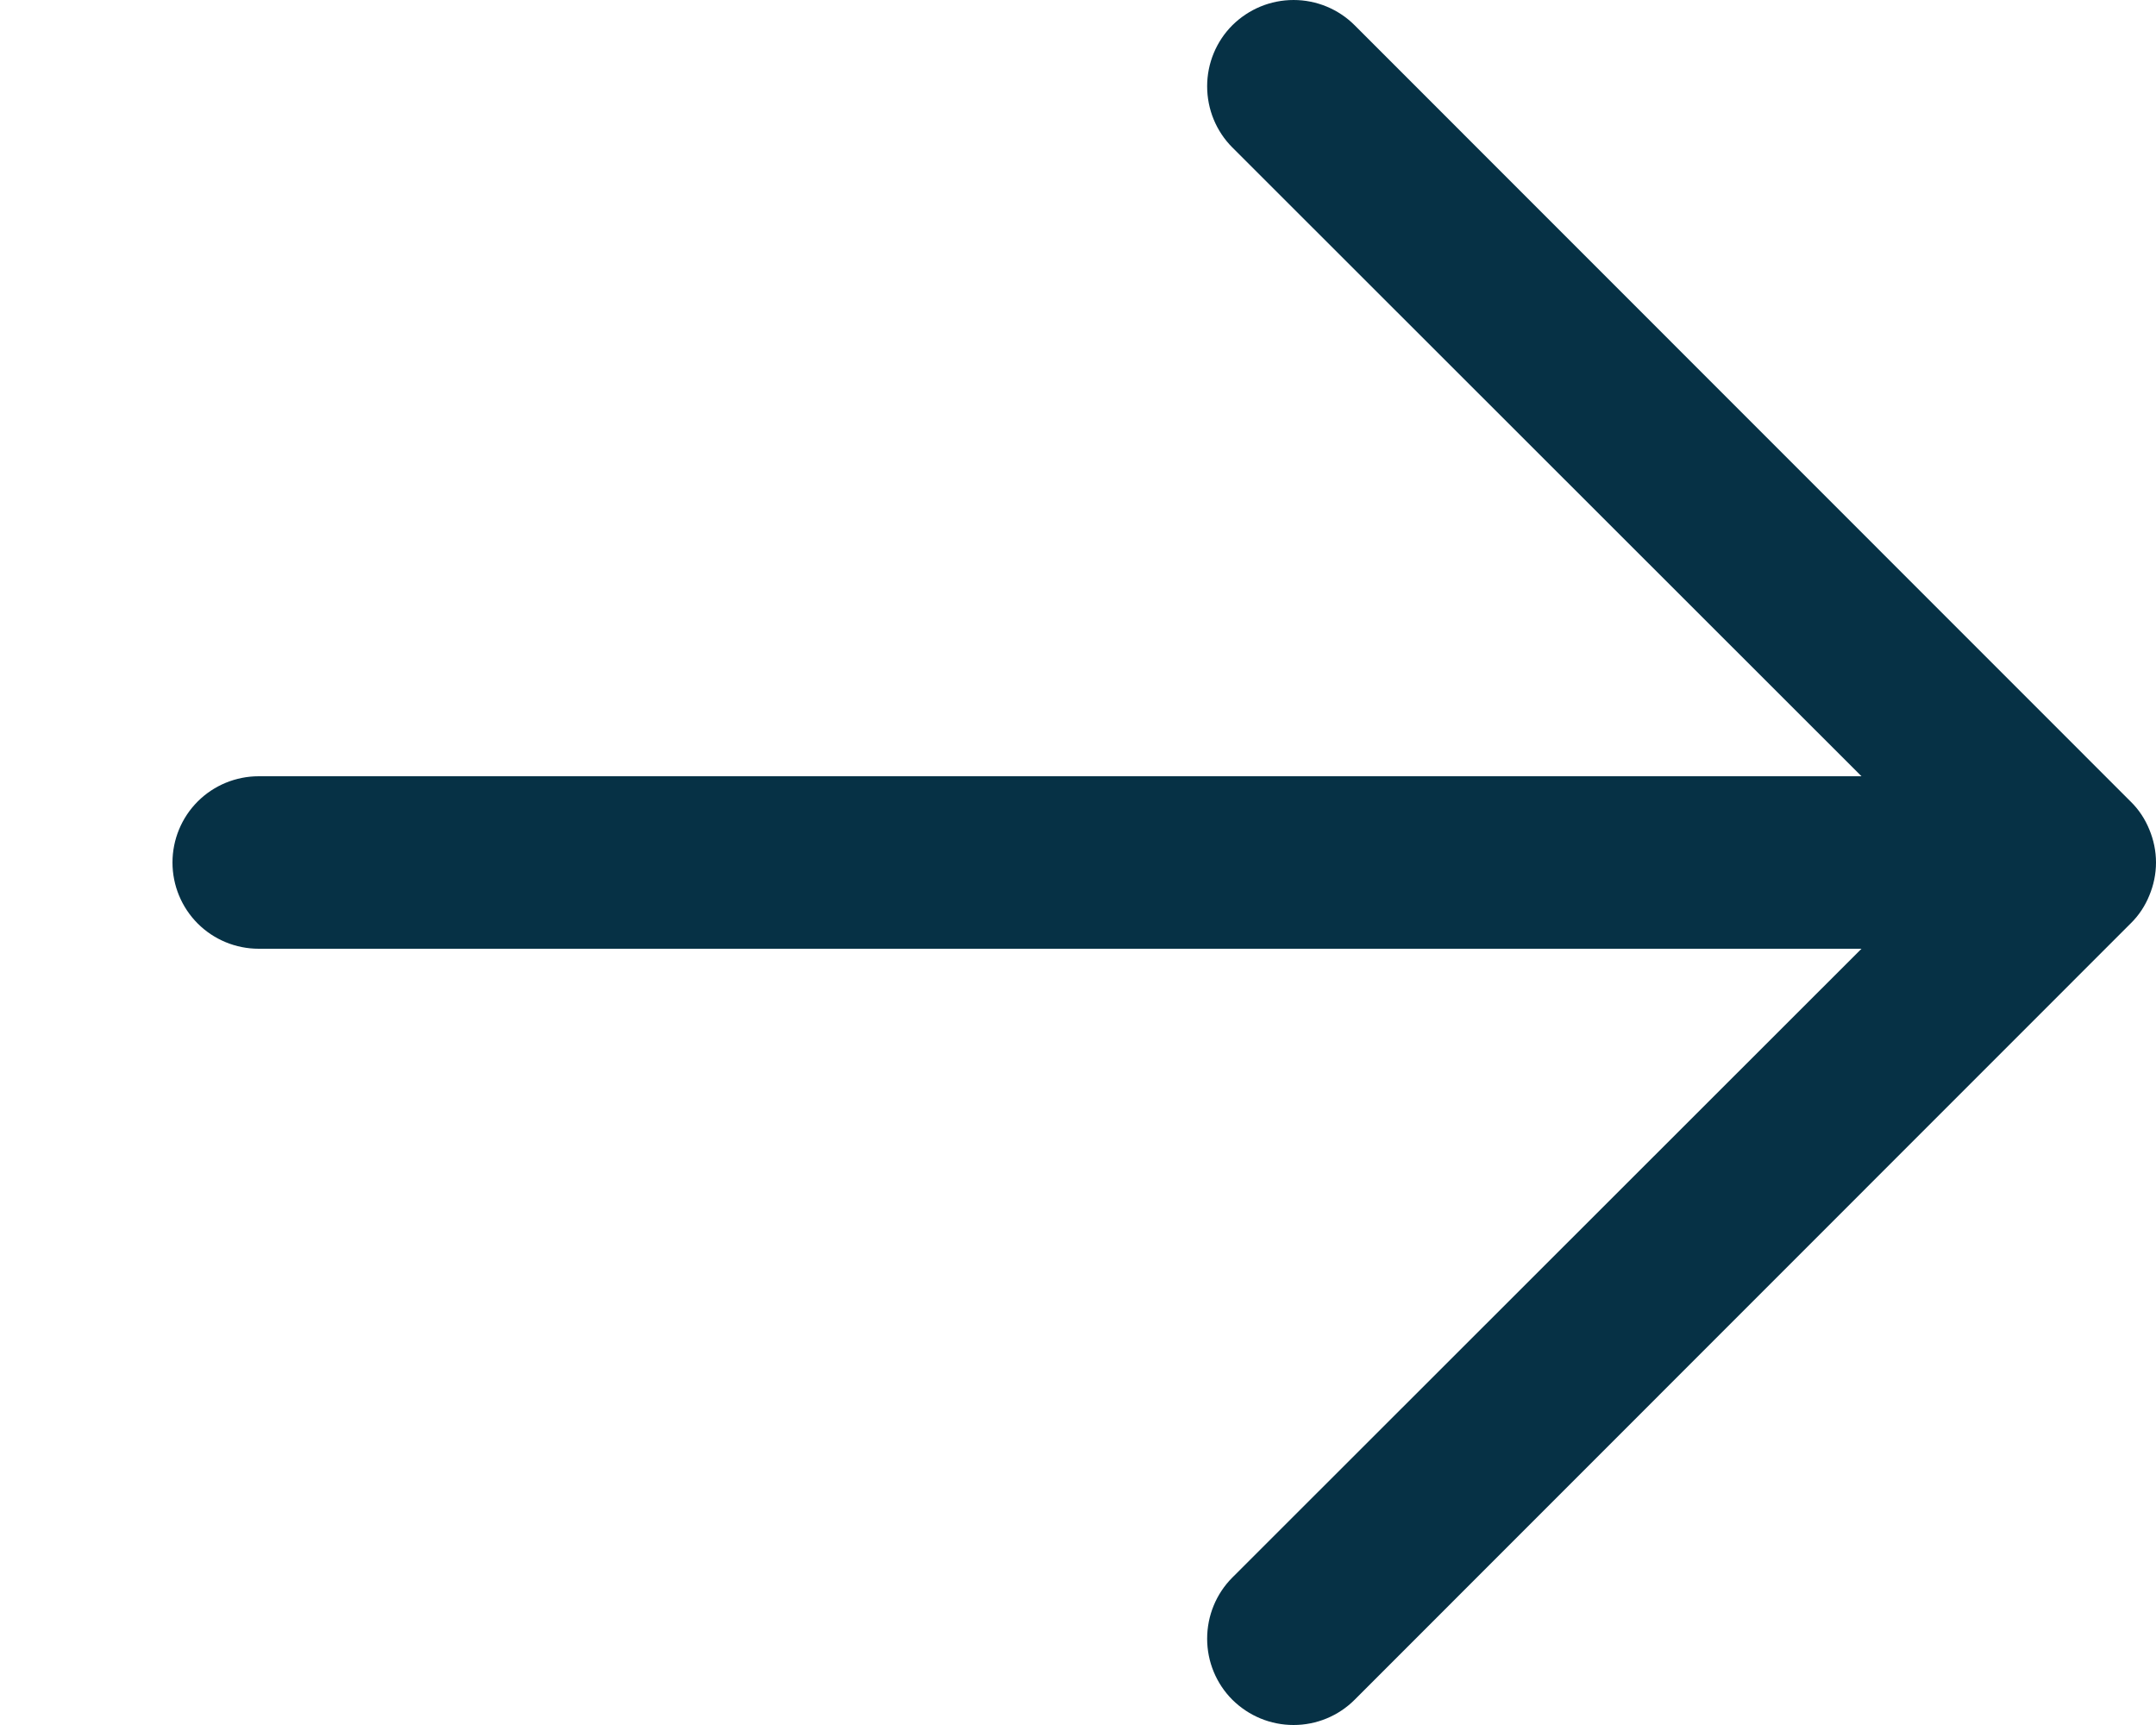
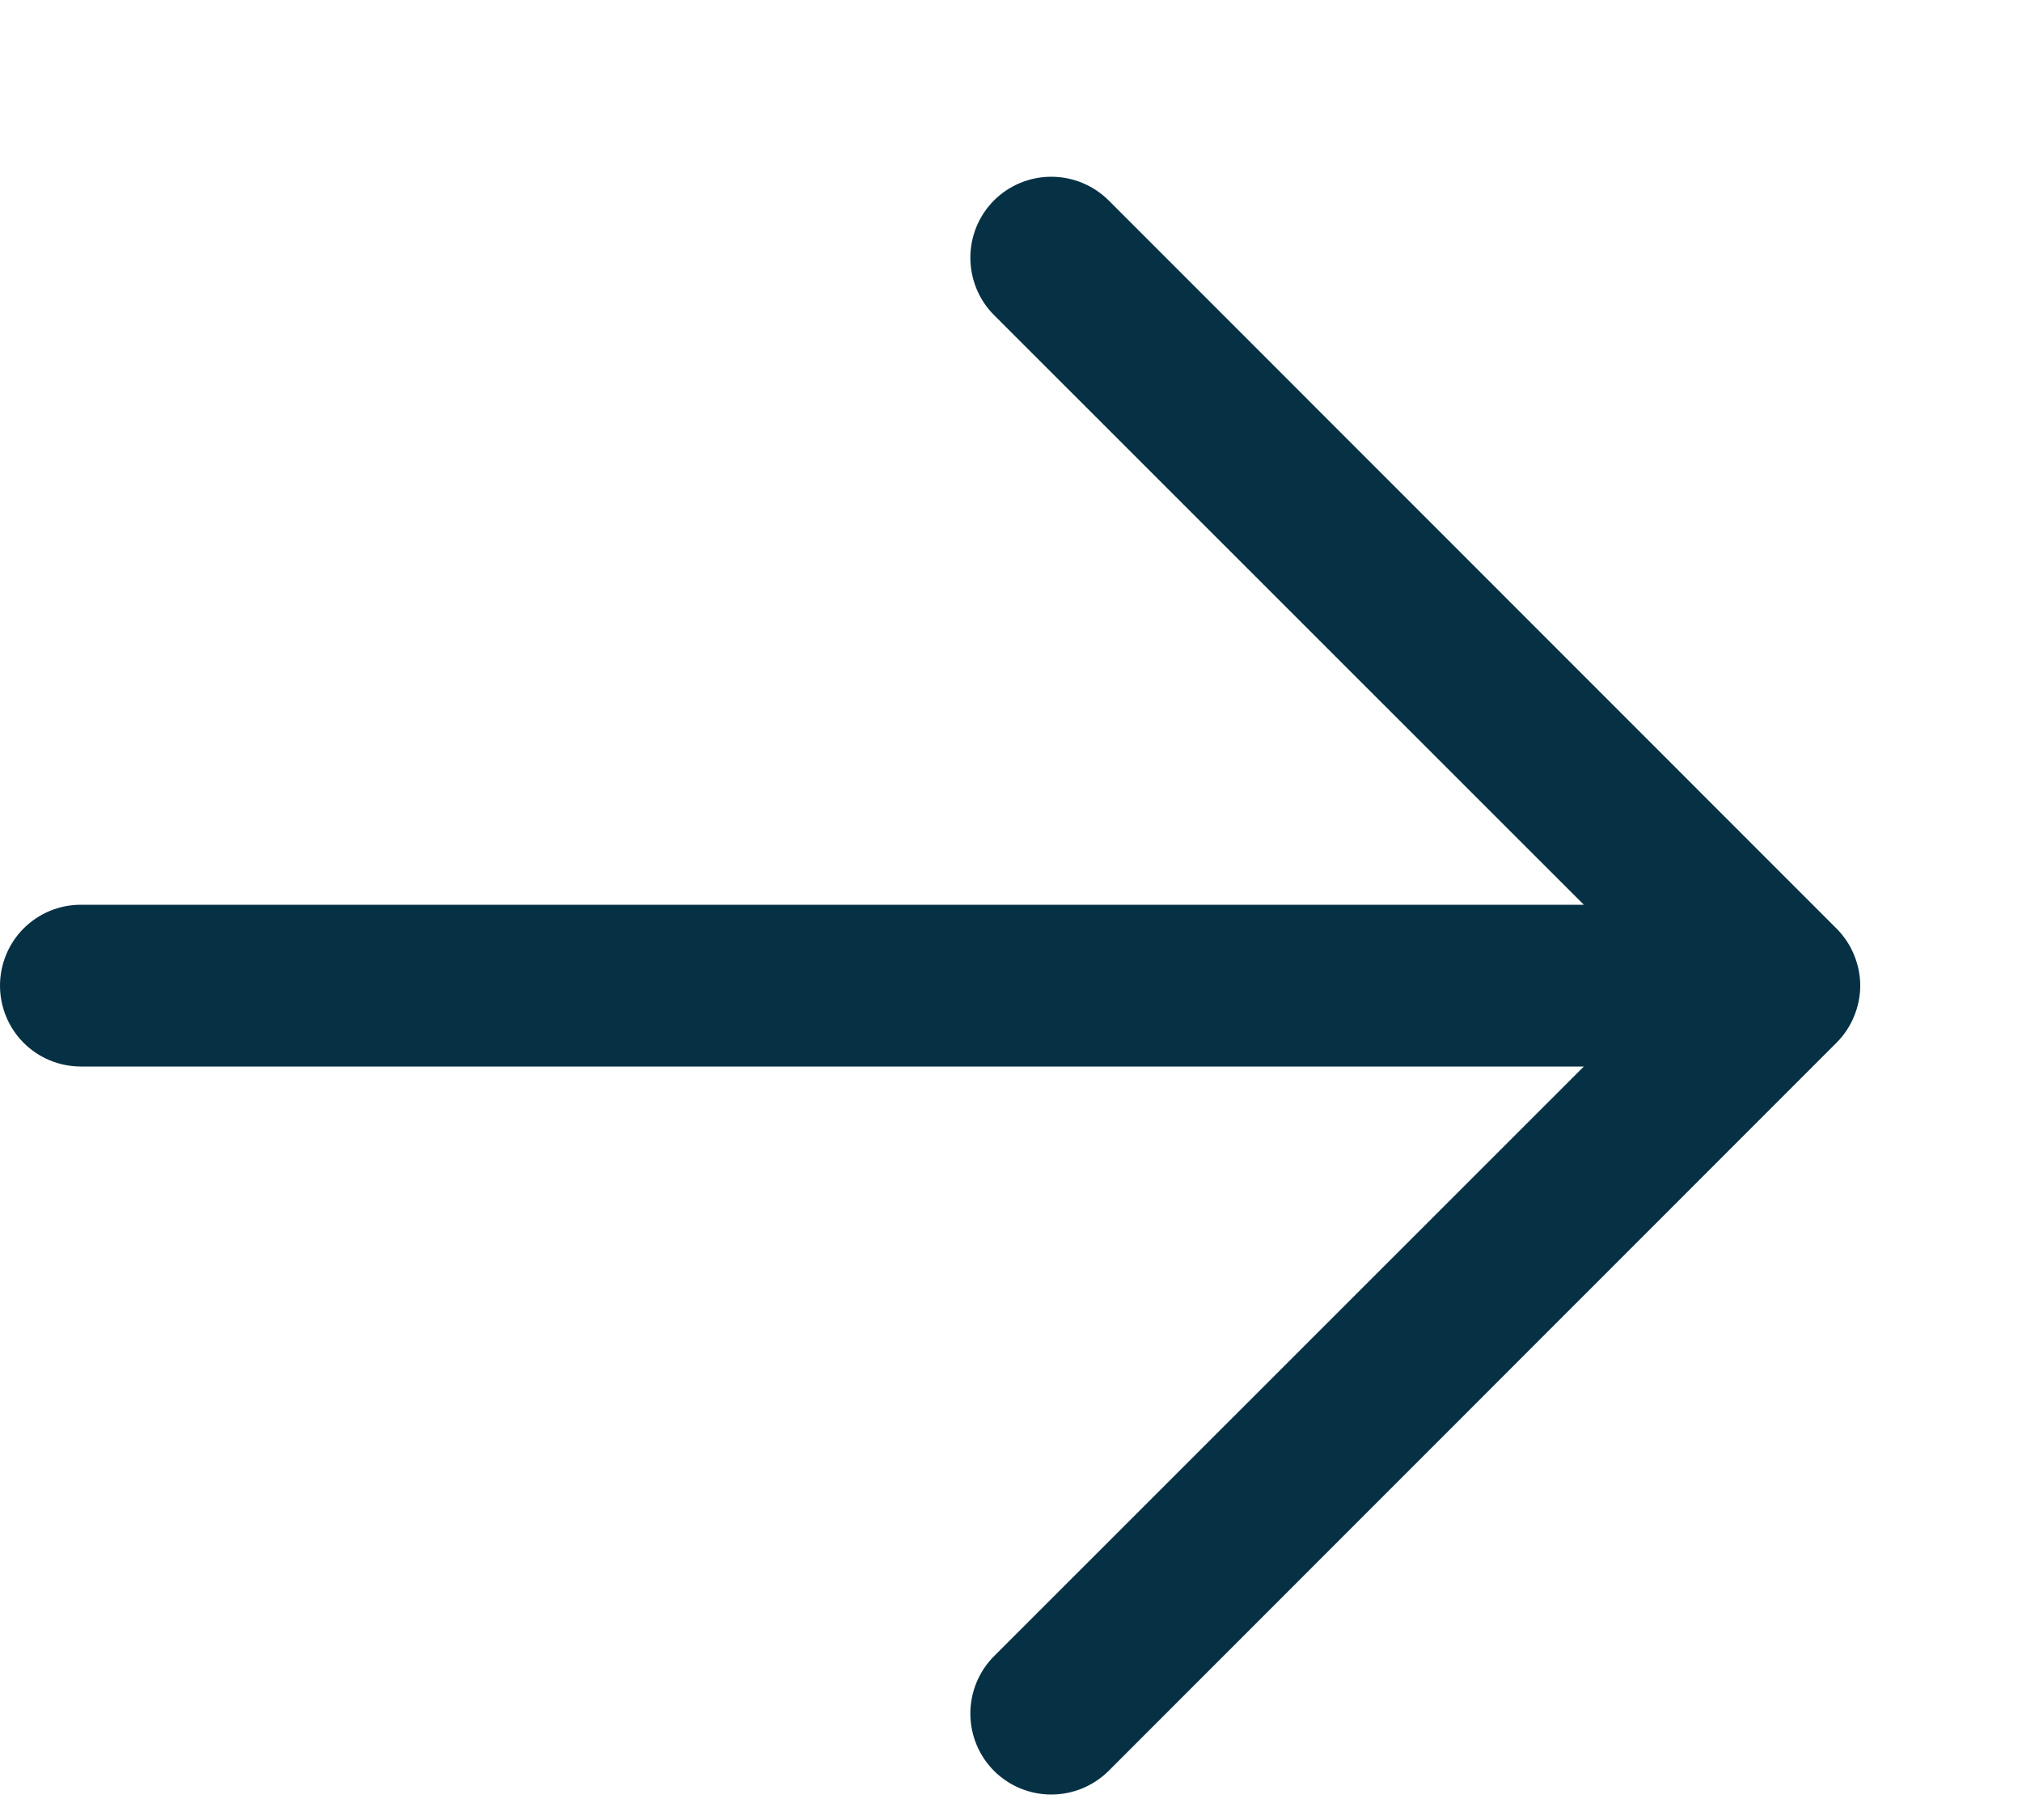
- <svg xmlns="http://www.w3.org/2000/svg" width="10" height="8" viewBox="0 0 10 8" fill="none">
-   <path d="M8.634 3.6H1.2C1.094 3.6 0.992 3.642 0.917 3.717C0.842 3.792 0.8 3.894 0.8 4C0.8 4.106 0.842 4.208 0.917 4.283C0.992 4.358 1.094 4.4 1.2 4.4H8.634L5.716 7.316C5.641 7.391 5.599 7.493 5.599 7.6C5.599 7.706 5.641 7.808 5.716 7.883C5.792 7.958 5.893 8 6 8C6.106 8 6.208 7.958 6.283 7.883L9.882 4.283C9.92 4.246 9.949 4.202 9.969 4.153C9.989 4.105 10 4.053 10 4C10 3.947 9.989 3.895 9.969 3.847C9.949 3.798 9.92 3.754 9.882 3.717L6.283 0.117C6.208 0.042 6.106 0 6 0C5.893 0 5.792 0.042 5.716 0.117C5.641 0.192 5.599 0.294 5.599 0.4C5.599 0.507 5.641 0.609 5.716 0.684L8.634 3.6Z" fill="#063145" />
+ <svg xmlns="http://www.w3.org/2000/svg" width="10" height="9" viewBox="0 0 10 9" fill="none">
+   <path d="M7.833 4.474H0.4C0.294 4.474 0.192 4.516 0.117 4.591C0.042 4.666 0 4.768 0 4.874C0 4.98 0.042 5.082 0.117 5.157C0.192 5.232 0.294 5.274 0.4 5.274H7.833L4.916 8.19C4.841 8.265 4.799 8.367 4.799 8.474C4.799 8.58 4.841 8.682 4.916 8.757C4.991 8.832 5.093 8.874 5.199 8.874C5.306 8.874 5.407 8.832 5.483 8.757L9.082 5.157C9.119 5.12 9.149 5.076 9.169 5.027C9.189 4.979 9.2 4.927 9.2 4.874C9.2 4.821 9.189 4.769 9.169 4.721C9.149 4.672 9.119 4.628 9.082 4.591L5.483 0.991C5.407 0.916 5.306 0.874 5.199 0.874C5.093 0.874 4.991 0.916 4.916 0.991C4.841 1.066 4.799 1.168 4.799 1.274C4.799 1.381 4.841 1.483 4.916 1.558L7.833 4.474Z" fill="#063145" />
</svg>
